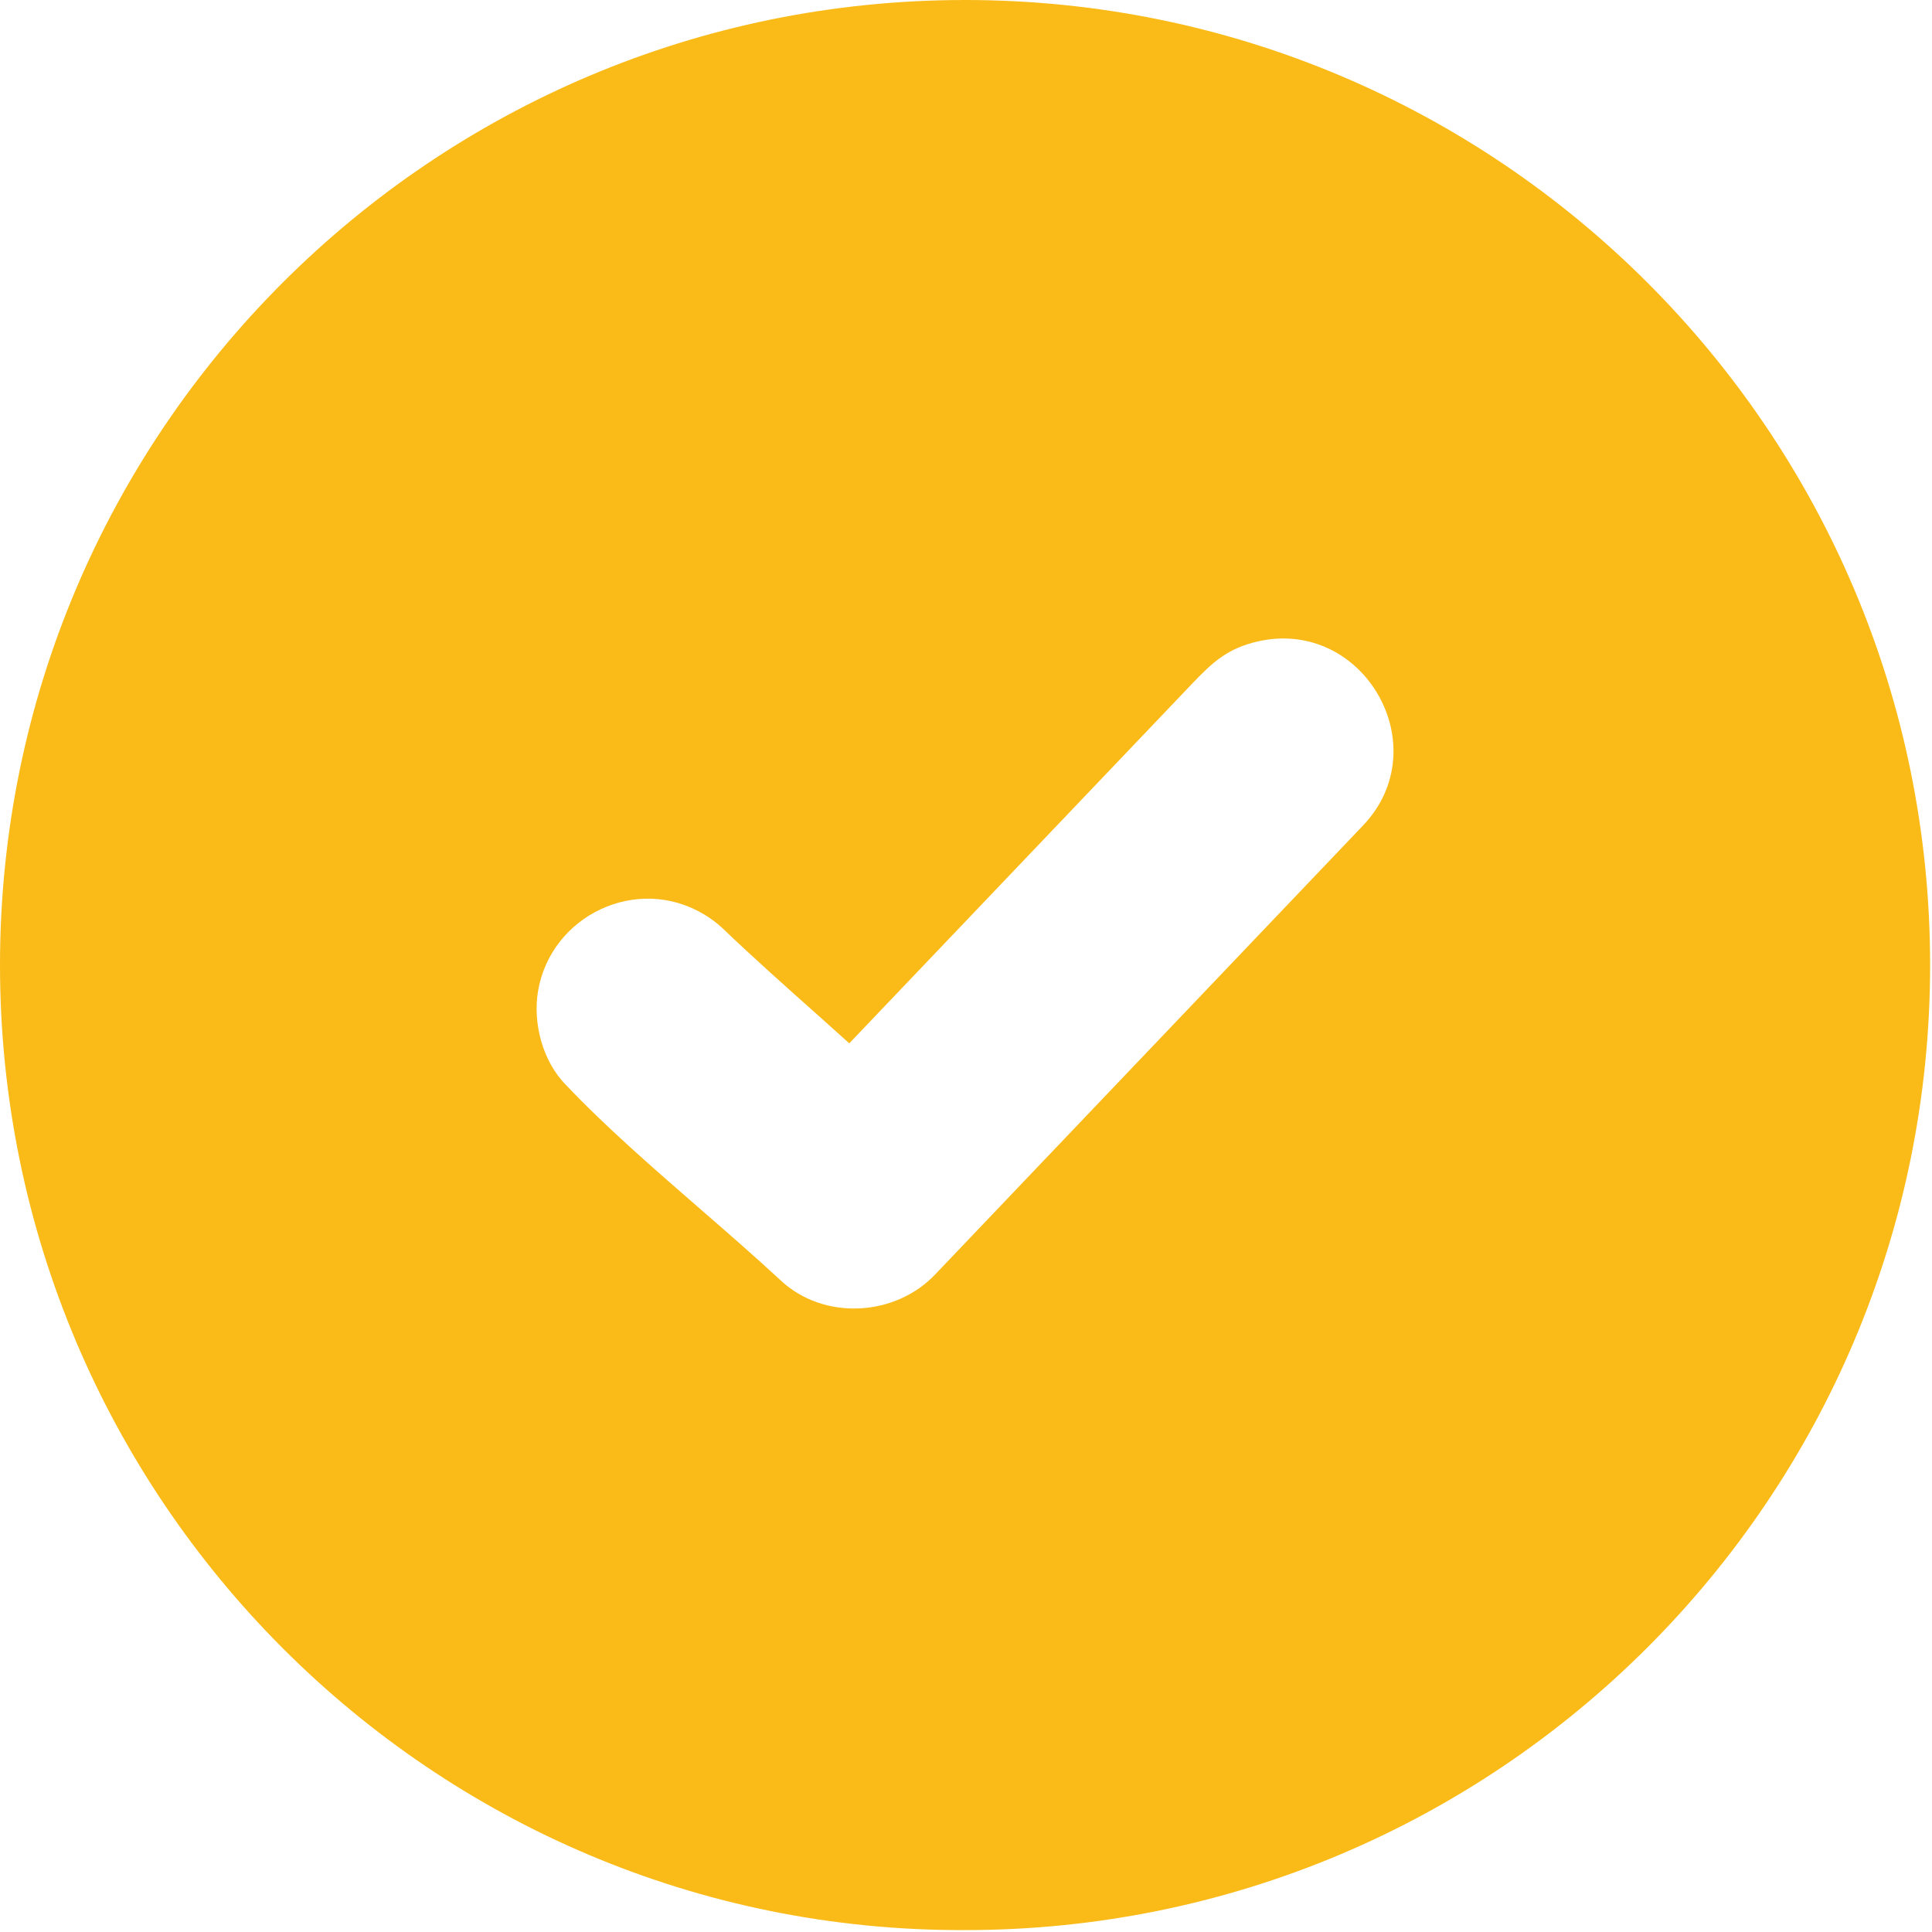
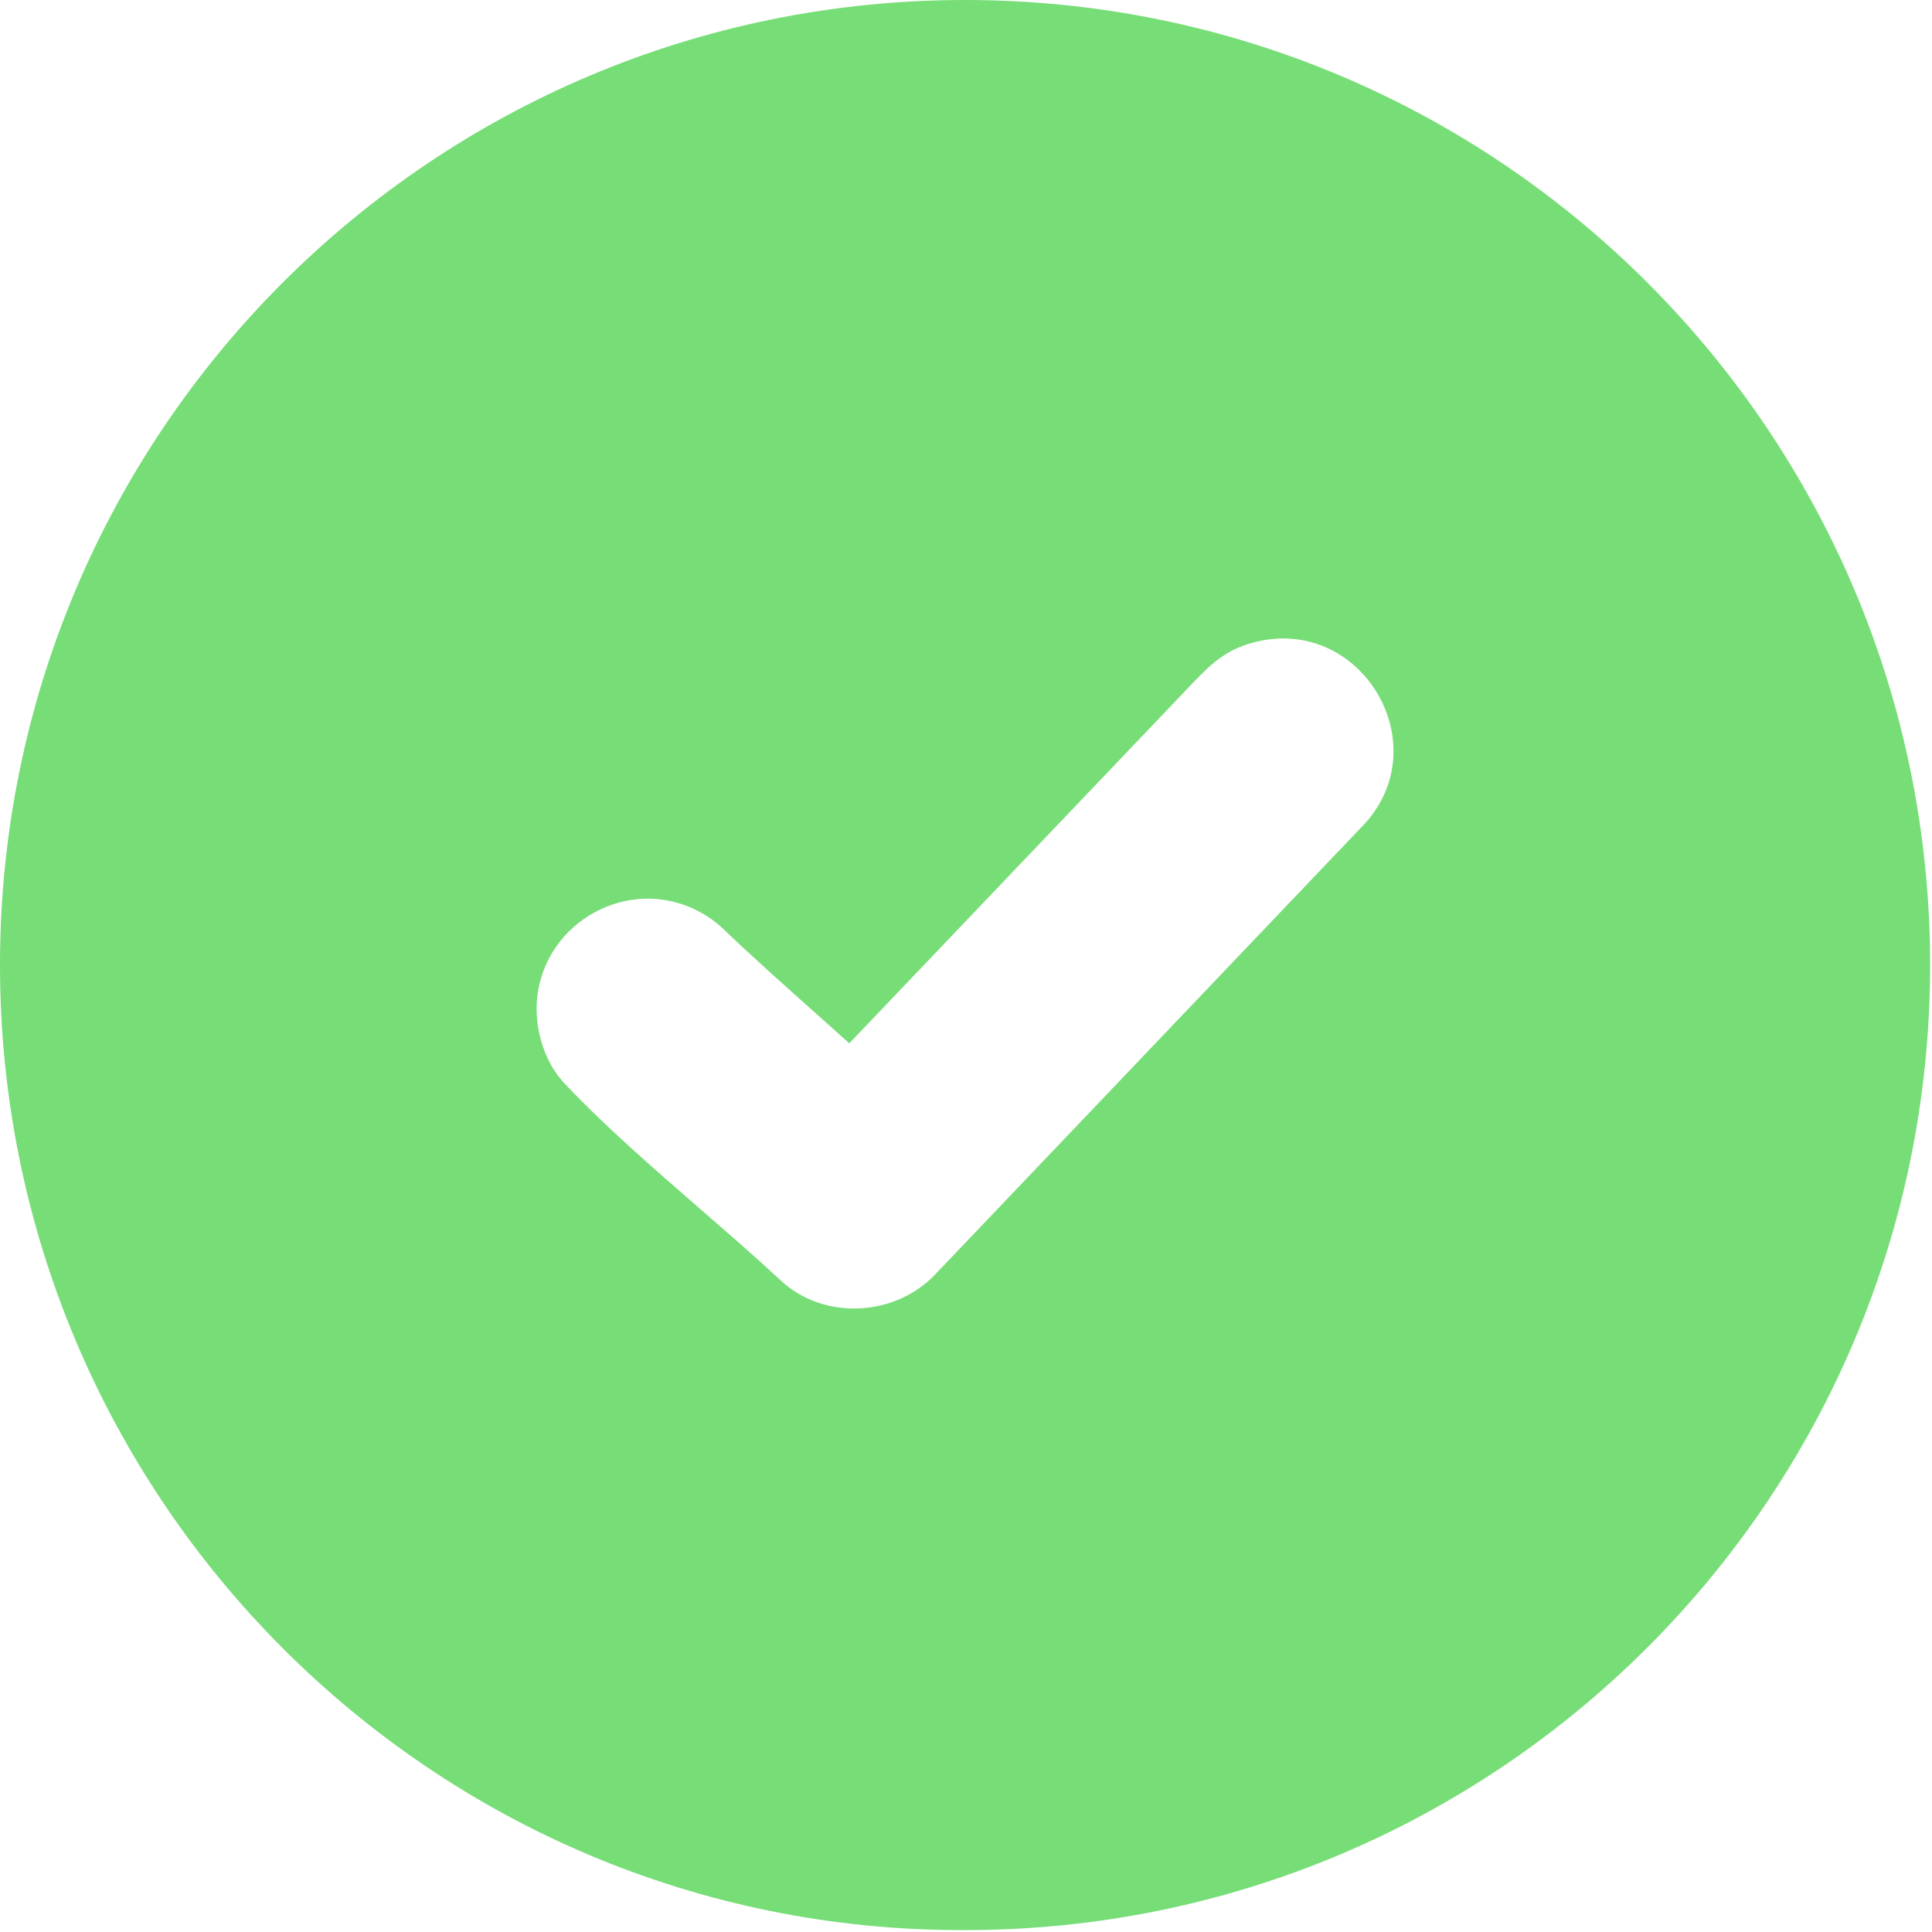
<svg xmlns="http://www.w3.org/2000/svg" version="1.1" width="123" height="123" enable-background="new 0 0 123 123" xml:space="preserve" style="">
  <rect id="backgroundrect" width="100%" height="100%" x="0" y="0" fill="none" stroke="none" />
  <g class="currentLayer" style="">
-     <g id="svg_1" class="selected" fill-opacity="1" fill="#FABB18">
-       <path fill-rule="evenodd" clip-rule="evenodd" d="M61.44,0c33.932,0,61.44,27.508,61.44,61.44c0,33.932-27.508,61.439-61.44,61.439 C27.507,123,0,95.372,0,61.44C0,27.508,27.507,0,61.44,0L61.44,0z M34.258,63.075c0.824-4.78,6.28-7.44,10.584-4.851 c0.39,0.233,0.763,0.51,1.11,0.827l0.034,0.032c1.932,1.852,4.096,3.778,6.242,5.688l1.841,1.652l21.84-22.91 c1.304-1.366,2.259-2.25,4.216-2.689c6.701-1.478,11.412,6.712,6.663,11.719L59.565,81.108c-2.564,2.735-7.147,2.985-9.901,0.373 c-1.581-1.466-3.297-2.958-5.034-4.467c-3.007-2.613-6.077-5.28-8.577-7.919C34.551,67.595,33.903,65.139,34.258,63.075 L34.258,63.075z" id="svg_2" fill="#FABB18" />
+     <g id="svg_1" class="selected" fill-opacity="1" fill="#77dd77">
+       <path fill-rule="evenodd" clip-rule="evenodd" d="M61.44,0c33.932,0,61.44,27.508,61.44,61.44c0,33.932-27.508,61.439-61.44,61.439 C27.507,123,0,95.372,0,61.44C0,27.508,27.507,0,61.44,0L61.44,0z M34.258,63.075c0.824-4.78,6.28-7.44,10.584-4.851 c0.39,0.233,0.763,0.51,1.11,0.827l0.034,0.032c1.932,1.852,4.096,3.778,6.242,5.688l1.841,1.652l21.84-22.91 c1.304-1.366,2.259-2.25,4.216-2.689c6.701-1.478,11.412,6.712,6.663,11.719L59.565,81.108c-2.564,2.735-7.147,2.985-9.901,0.373 c-1.581-1.466-3.297-2.958-5.034-4.467c-3.007-2.613-6.077-5.28-8.577-7.919C34.551,67.595,33.903,65.139,34.258,63.075 L34.258,63.075z" id="svg_2" fill="#77dd77" />
    </g>
  </g>
</svg>
